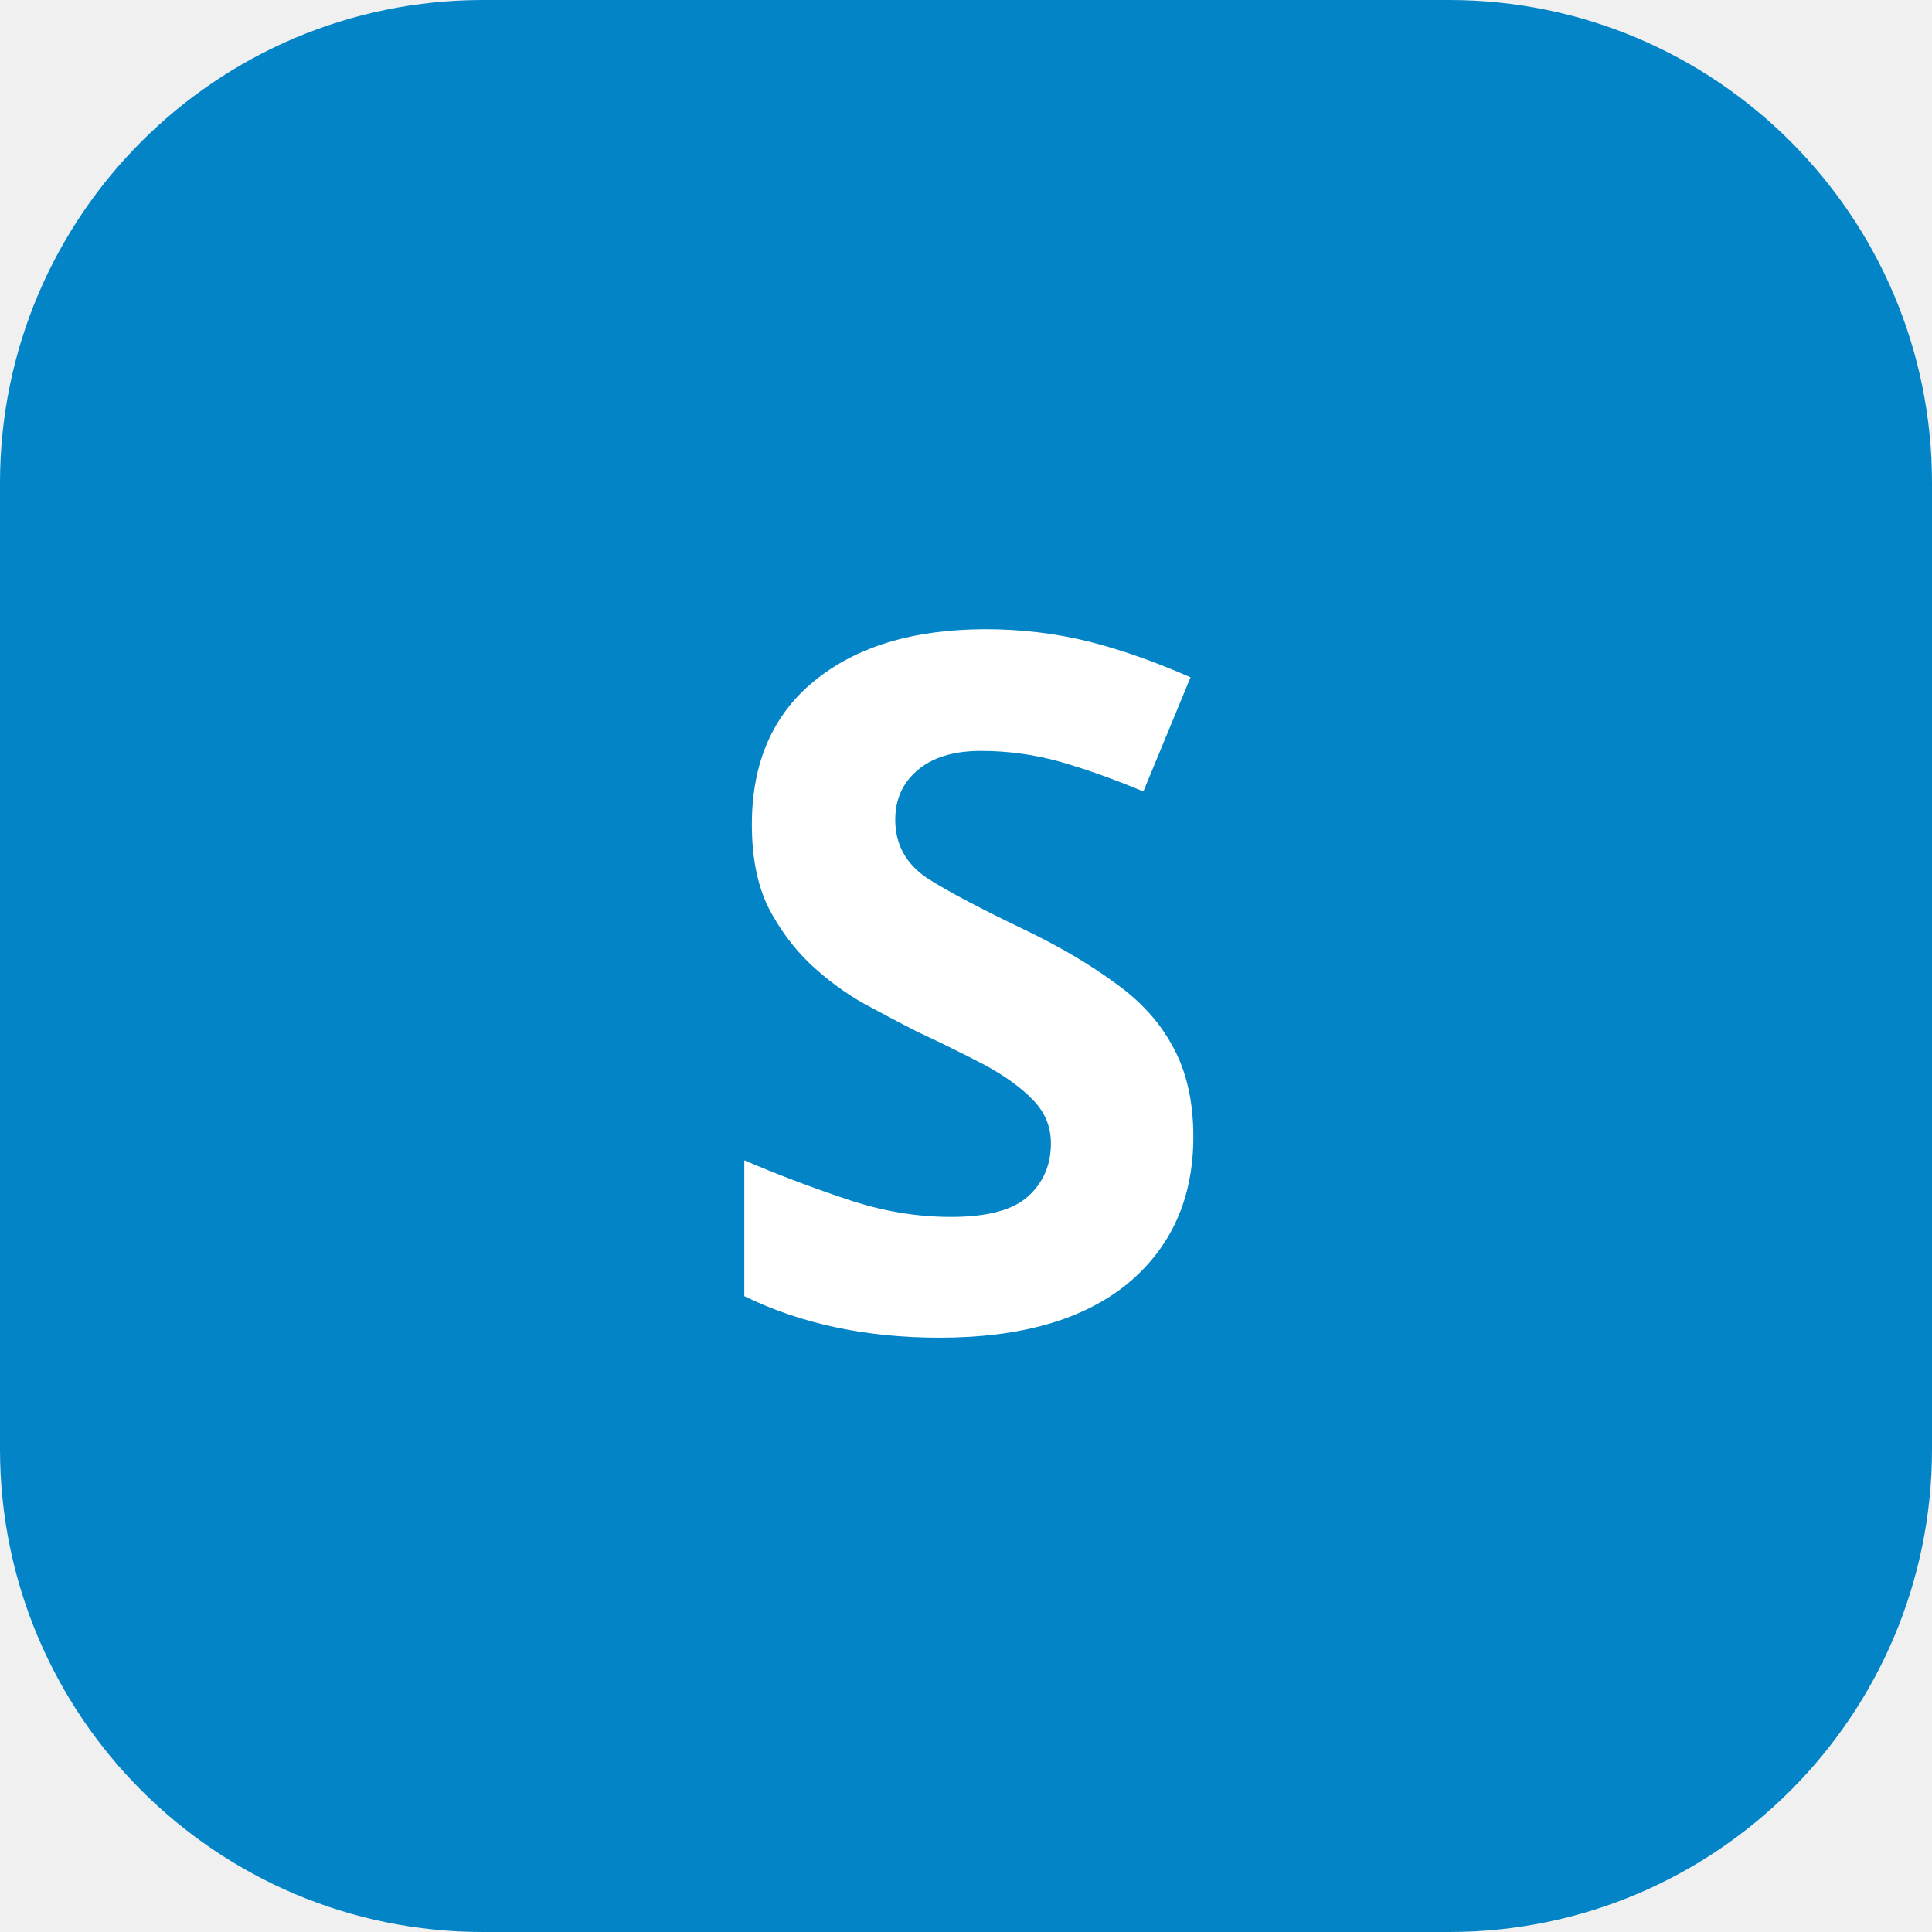
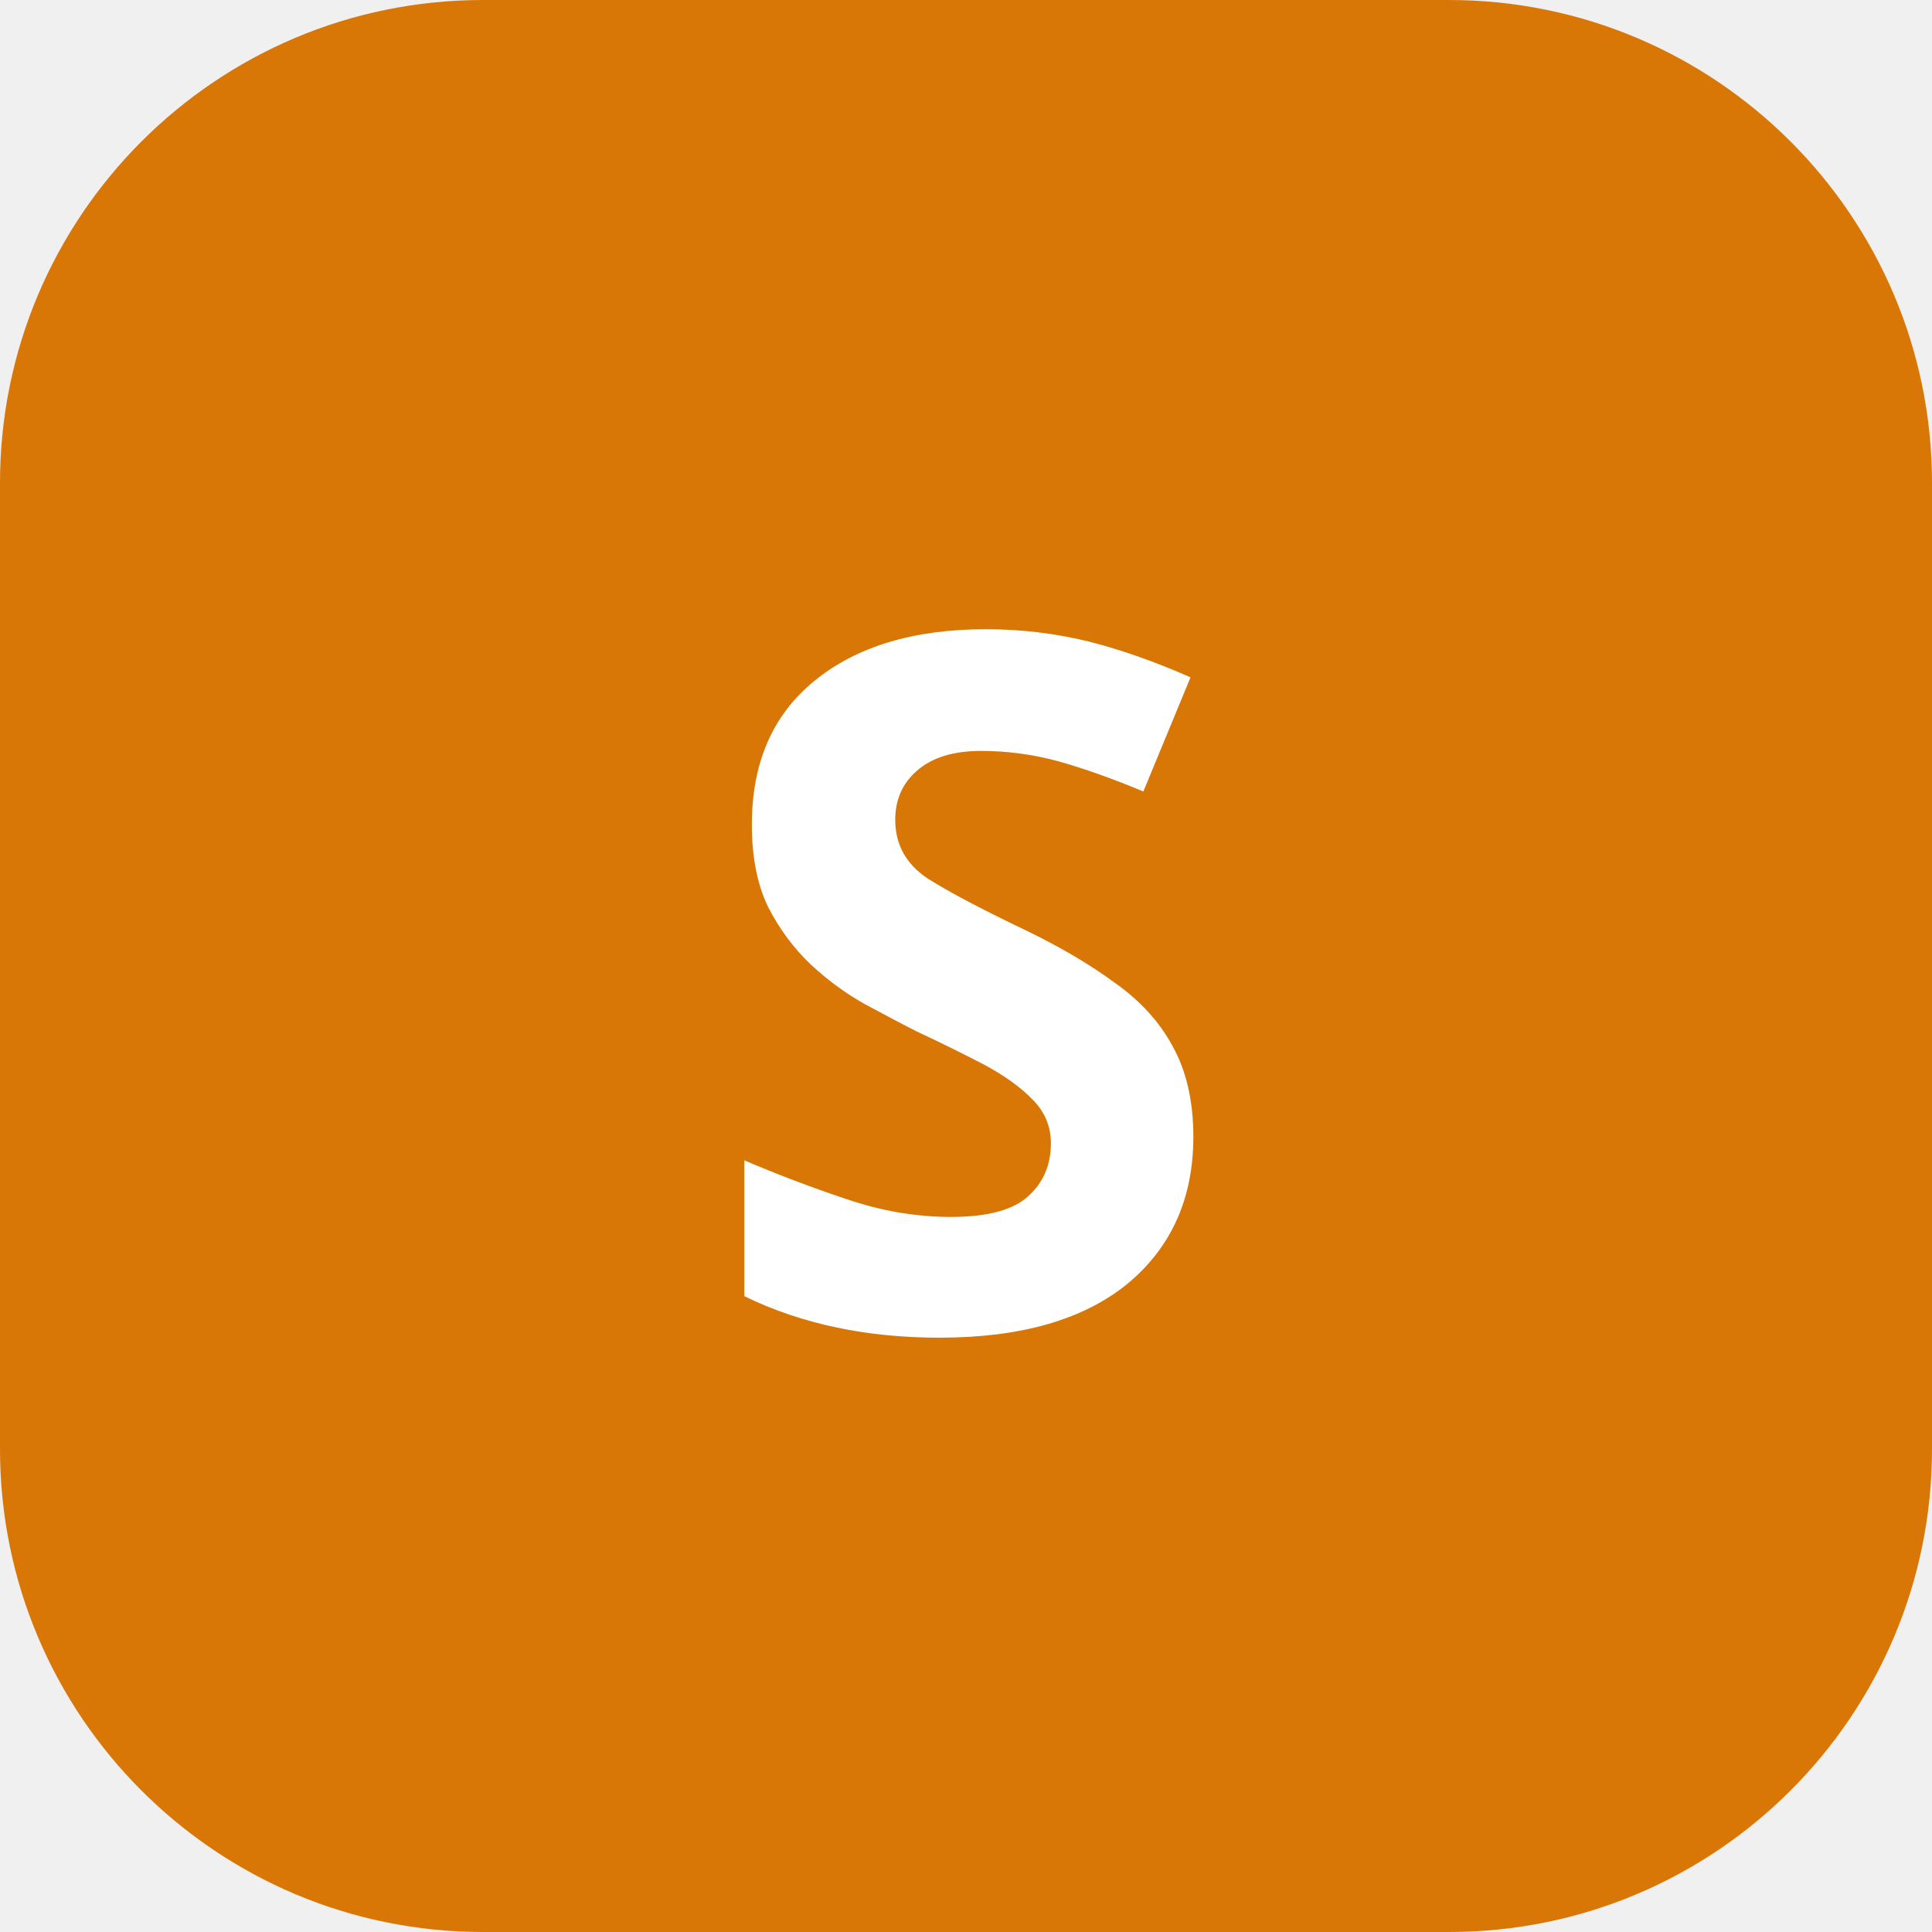
<svg xmlns="http://www.w3.org/2000/svg" viewBox="0 0 32 32">
-   <rect width="32" height="32" rx="8" fill="#0284c7" />
+   <rect width="32" height="32" rx="8" fill="#d97706" />
  <text x="16" y="22" text-anchor="middle" font-family="system-ui,sans-serif" font-size="16" font-weight="700" fill="#fff">S</text>
</svg>
